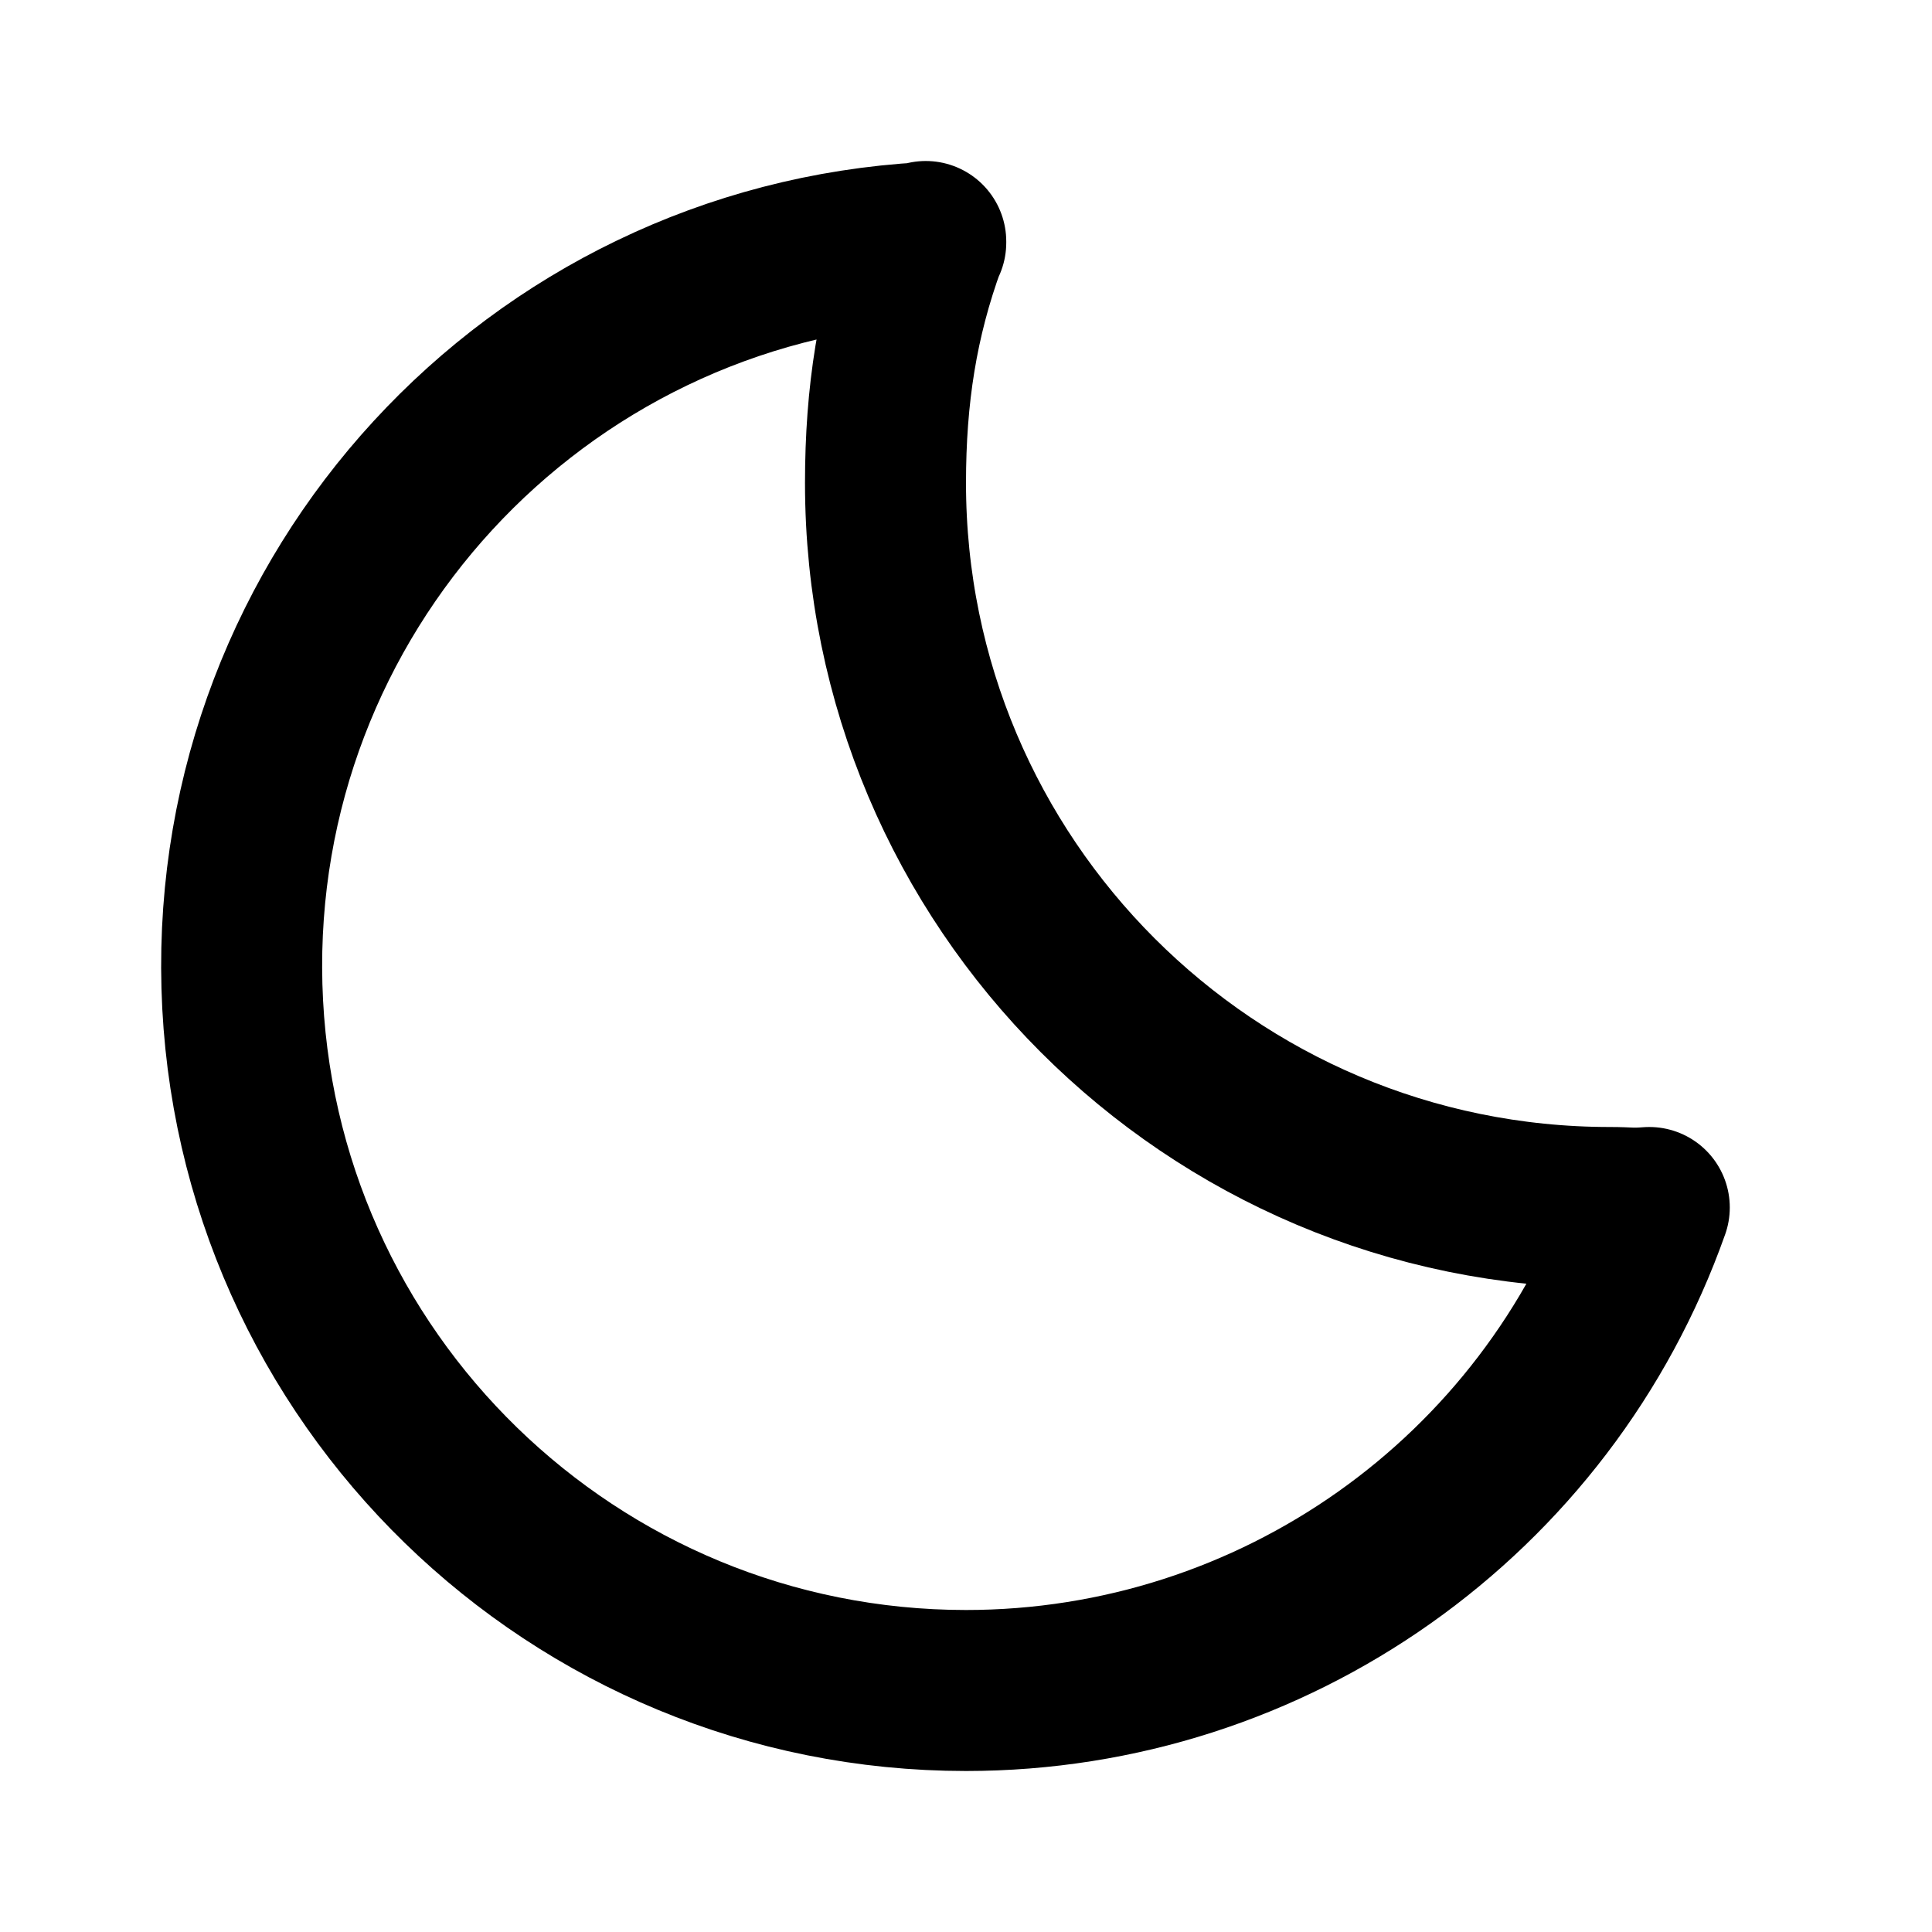
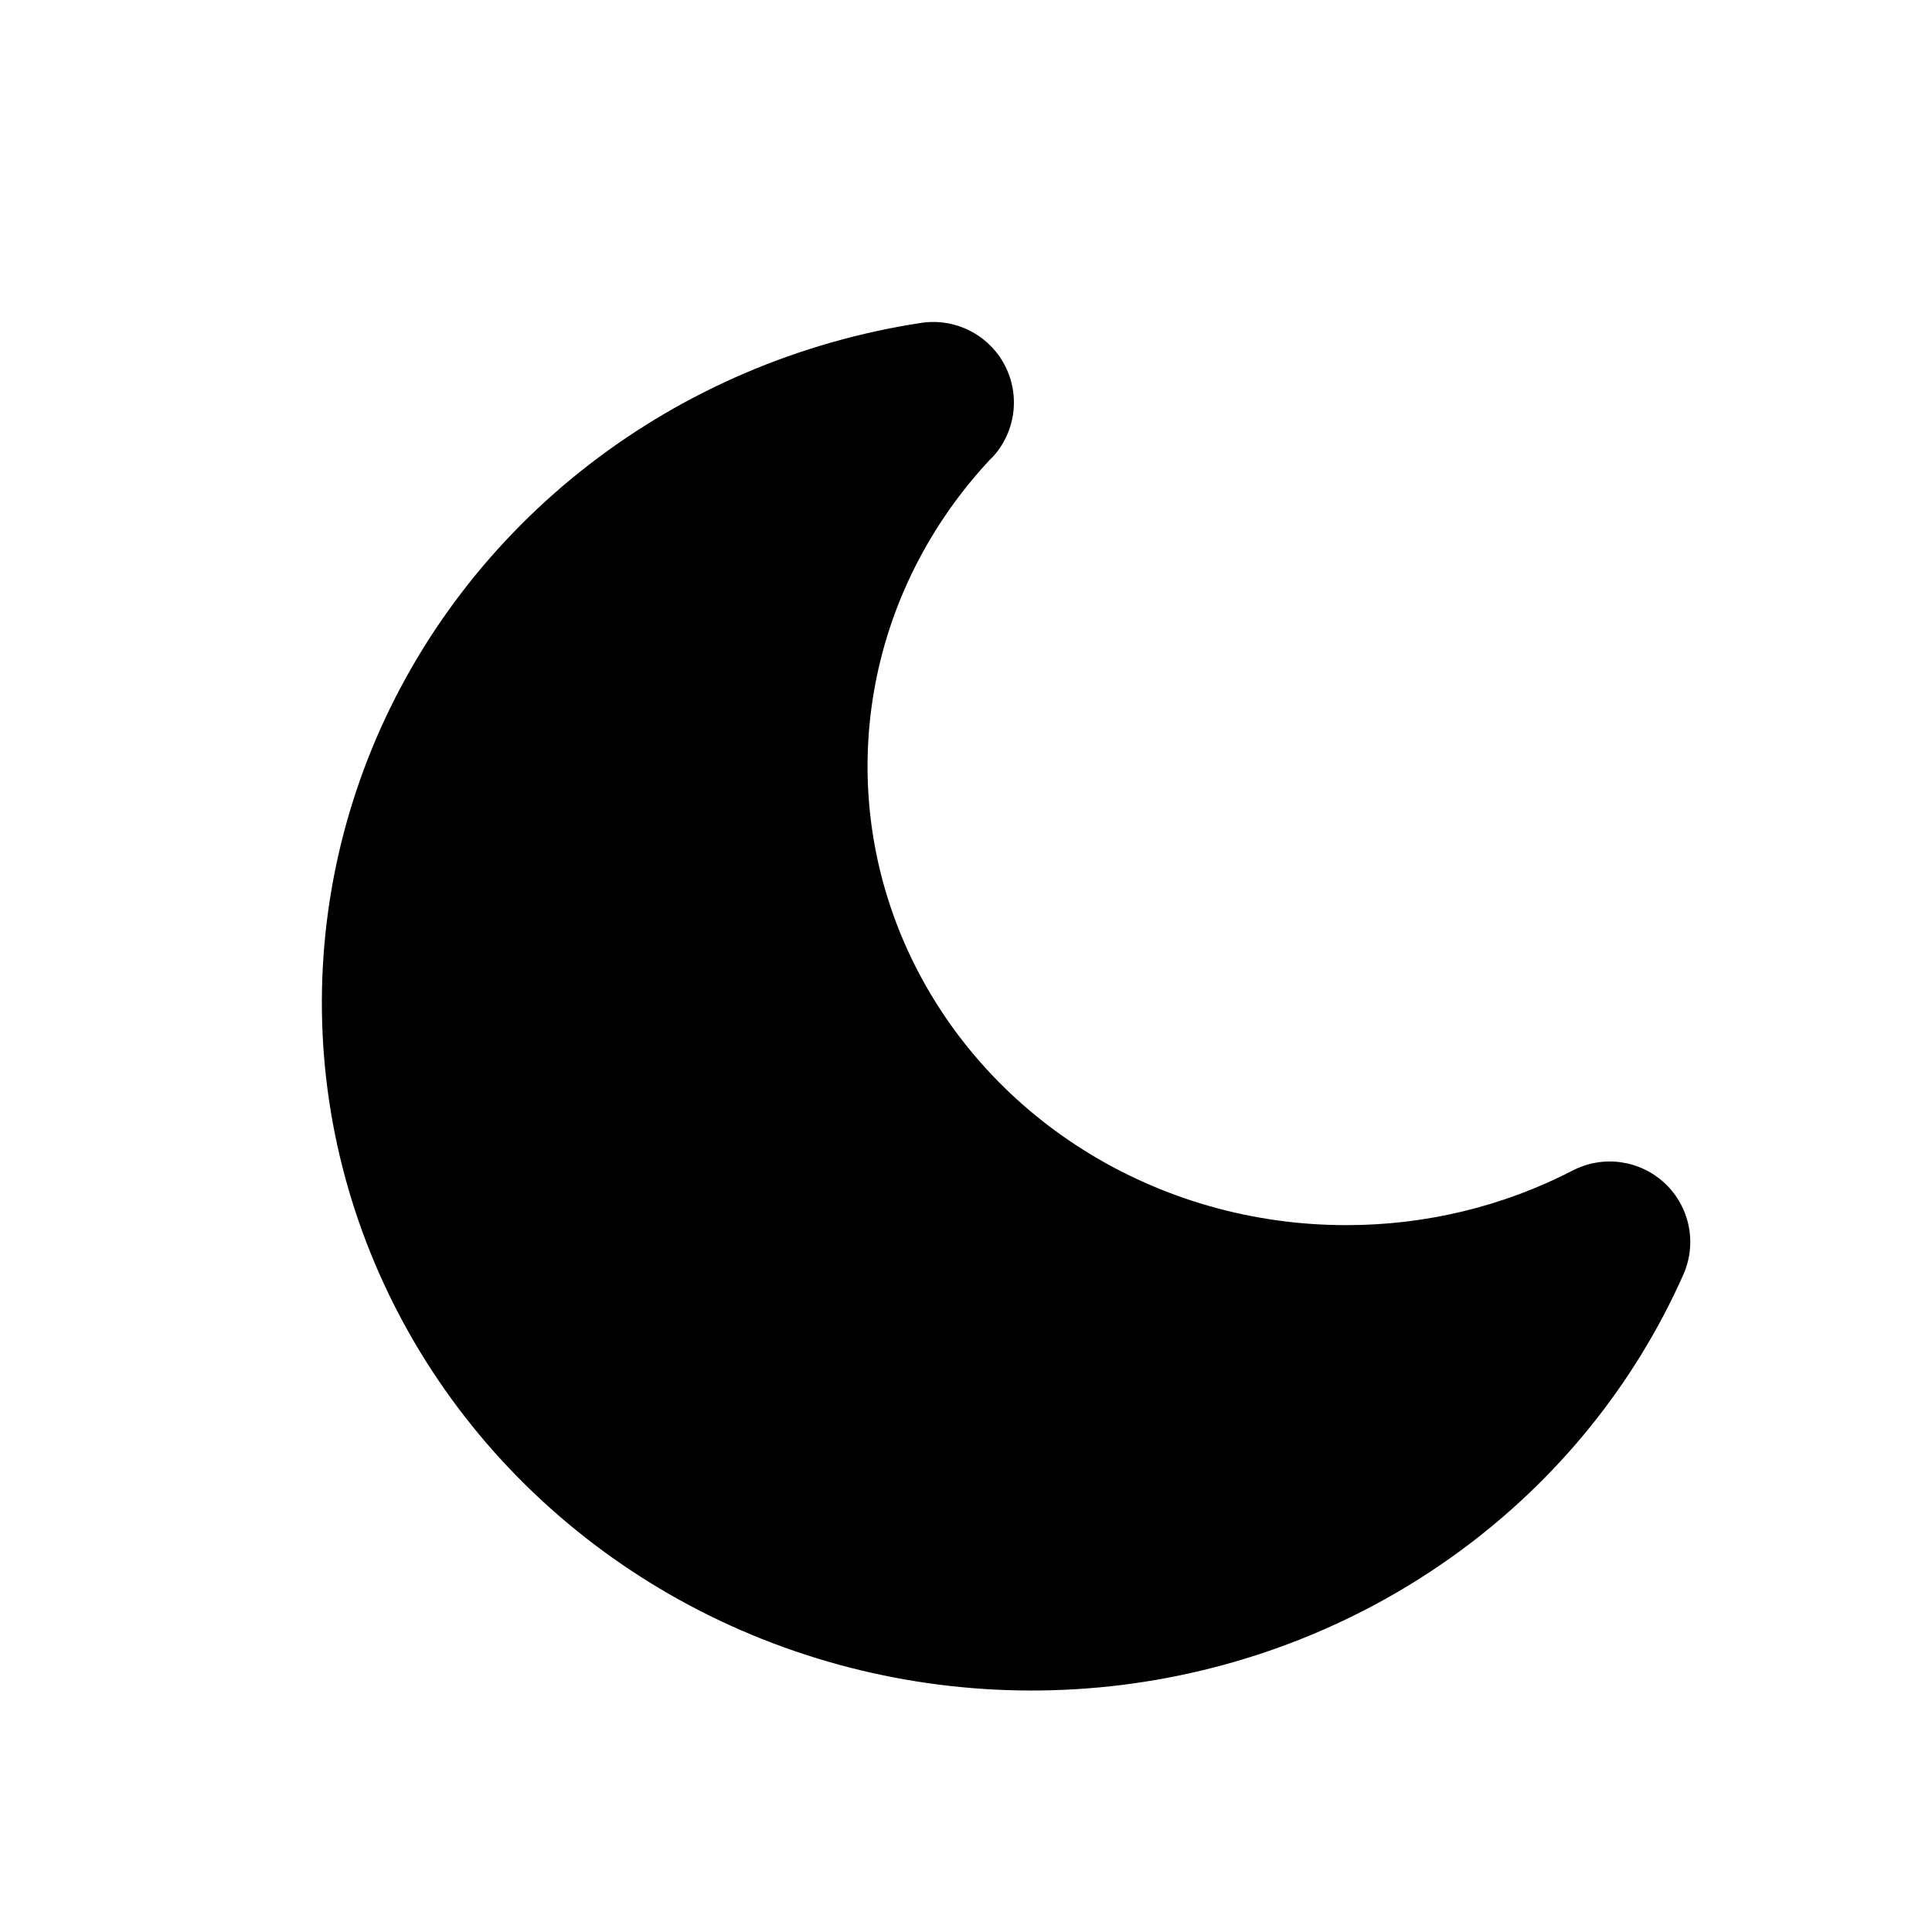
- <svg xmlns="http://www.w3.org/2000/svg" aria-hidden="true" width="24" height="24" fill="none" viewBox="0 0 24 24">
-   <path stroke="currentColor" stroke-linecap="round" stroke-linejoin="round" stroke-width="2" d="M12 21a9 9 0 0 1-.5-17.986V3c-.354.966-.5 1.911-.5 3a9 9 0 0 0 9 9c.239 0 .254.018.488 0A9.004 9.004 0 0 1 12 21Z" />
+ <svg xmlns="http://www.w3.org/2000/svg" className="w-6 h-6" fill="currentColor" viewBox="0 0 24 24">
+   <path d="M12.322 5.687c.293-.31.357-.773.159-1.151-.198-.378-.615-.589-1.037-.525-1.508.23-2.932.837-4.129 1.763-1.197.926-2.127 2.141-2.695 3.527-.567 1.386-.751 2.893-.532 4.371.22 1.478.834 2.871 1.779 4.044.945 1.172 2.187 2.083 3.601 2.645 1.414.562 2.954.758 4.468.57 1.514-.188 2.955-.755 4.178-1.647 1.224-.892 2.189-2.081 2.797-3.45.172-.388.081-.842-.228-1.133-.309-.291-.768-.356-1.145-.161-.863.446-1.829.68-2.812.679h-.002c-1.16.001-2.292-.323-3.26-.931-.967-.607-1.724-1.47-2.186-2.478-.461-1.008-.608-2.121-.424-3.205.183-1.084.691-2.098 1.464-2.917Z" />
</svg>
